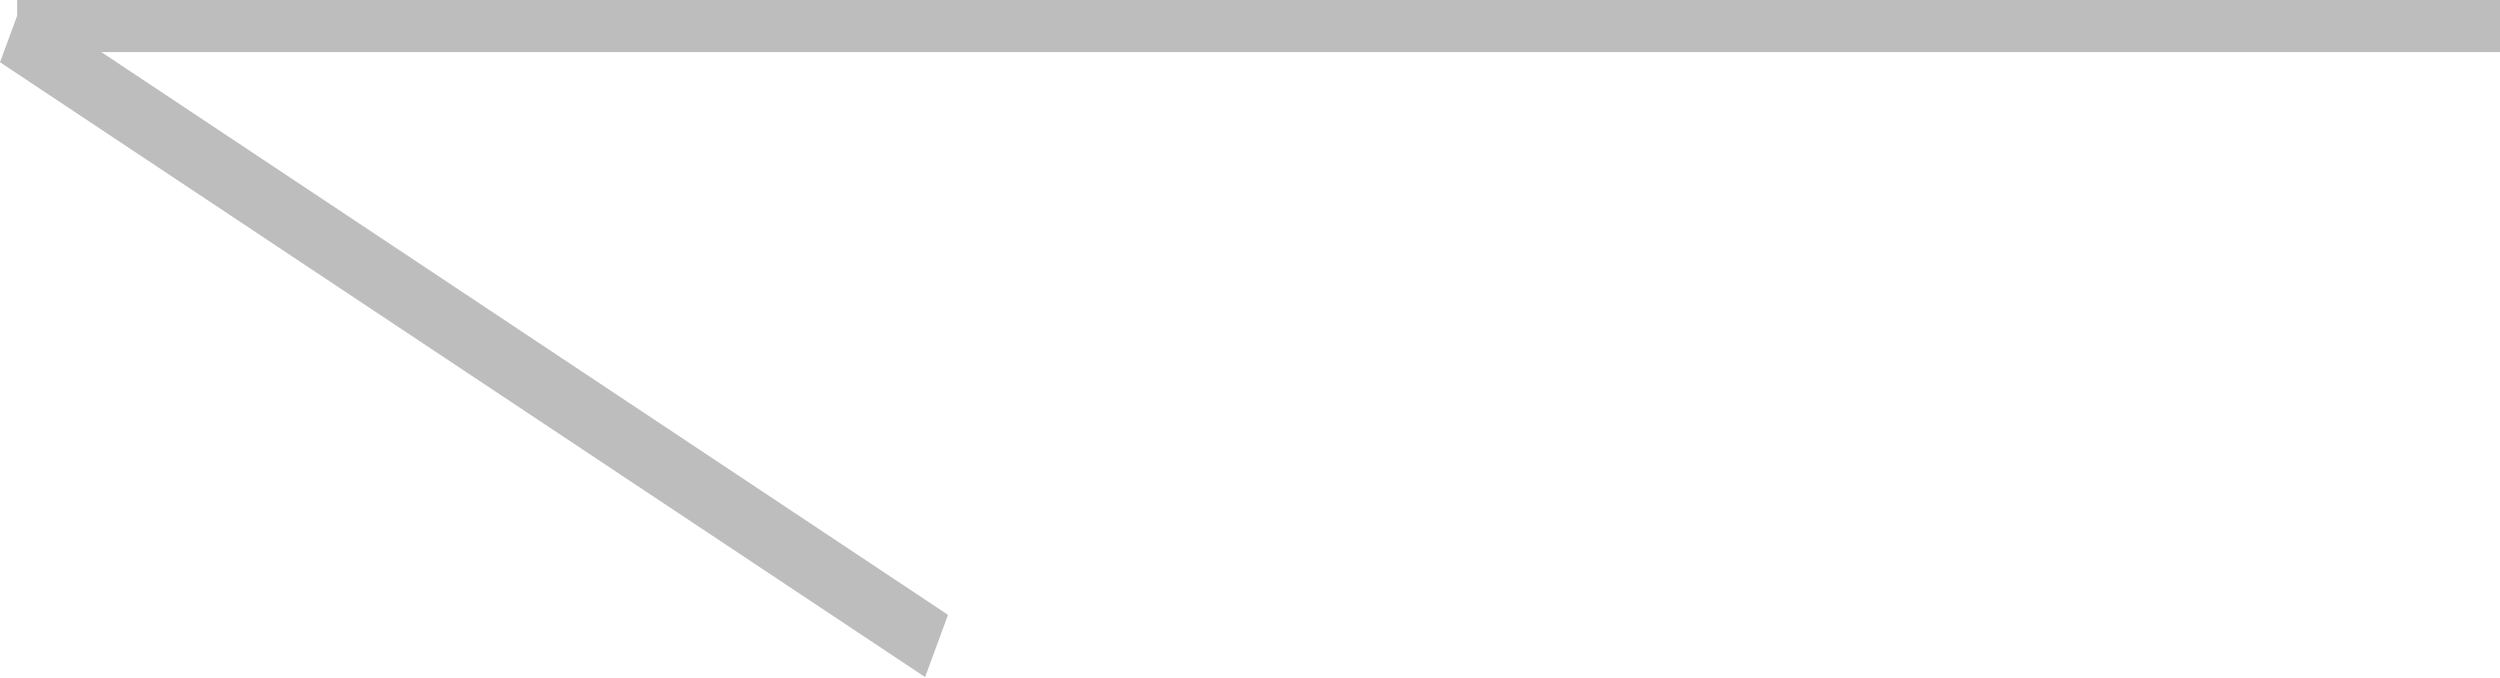
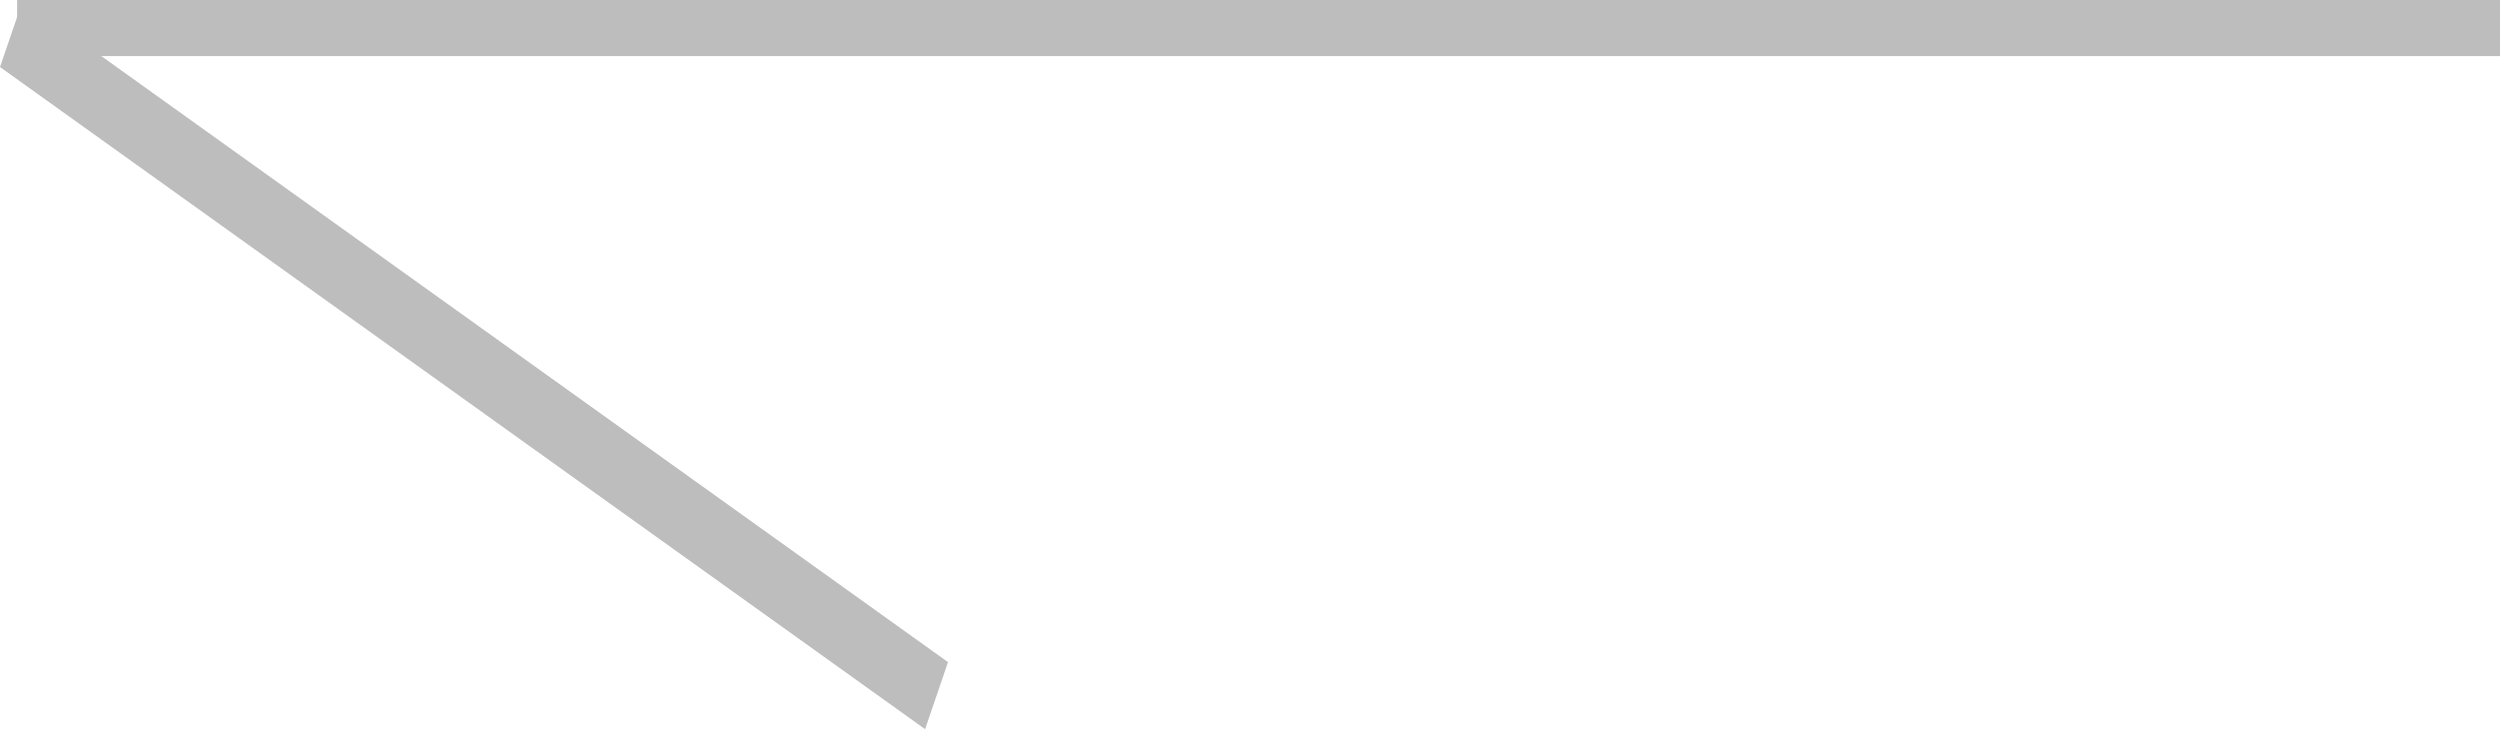
- <svg xmlns="http://www.w3.org/2000/svg" width="48" height="13" viewBox="0 0 48 13" fill="none">
-   <path d="M48 4.19628e-06L0.329 0L0.329 1L48 1V4.19628e-06Z" fill="#BDBDBD" />
-   <path d="M18.202 11.805L0.441 0L0 1.195L17.762 13L18.202 11.805Z" fill="#BDBDBD" />
+ <svg xmlns="http://www.w3.org/2000/svg" width="48" height="14" viewBox="0 0 48 14" fill="none">
+   <path d="M48 4.51907e-06L0.329 0L0.329 1.077L48 1.077V4.51907e-06Z" fill="#BDBDBD" />
+   <path d="M18.202 12.713L0.441 0L0 1.287L17.762 14L18.202 12.713Z" fill="#BDBDBD" />
</svg>
